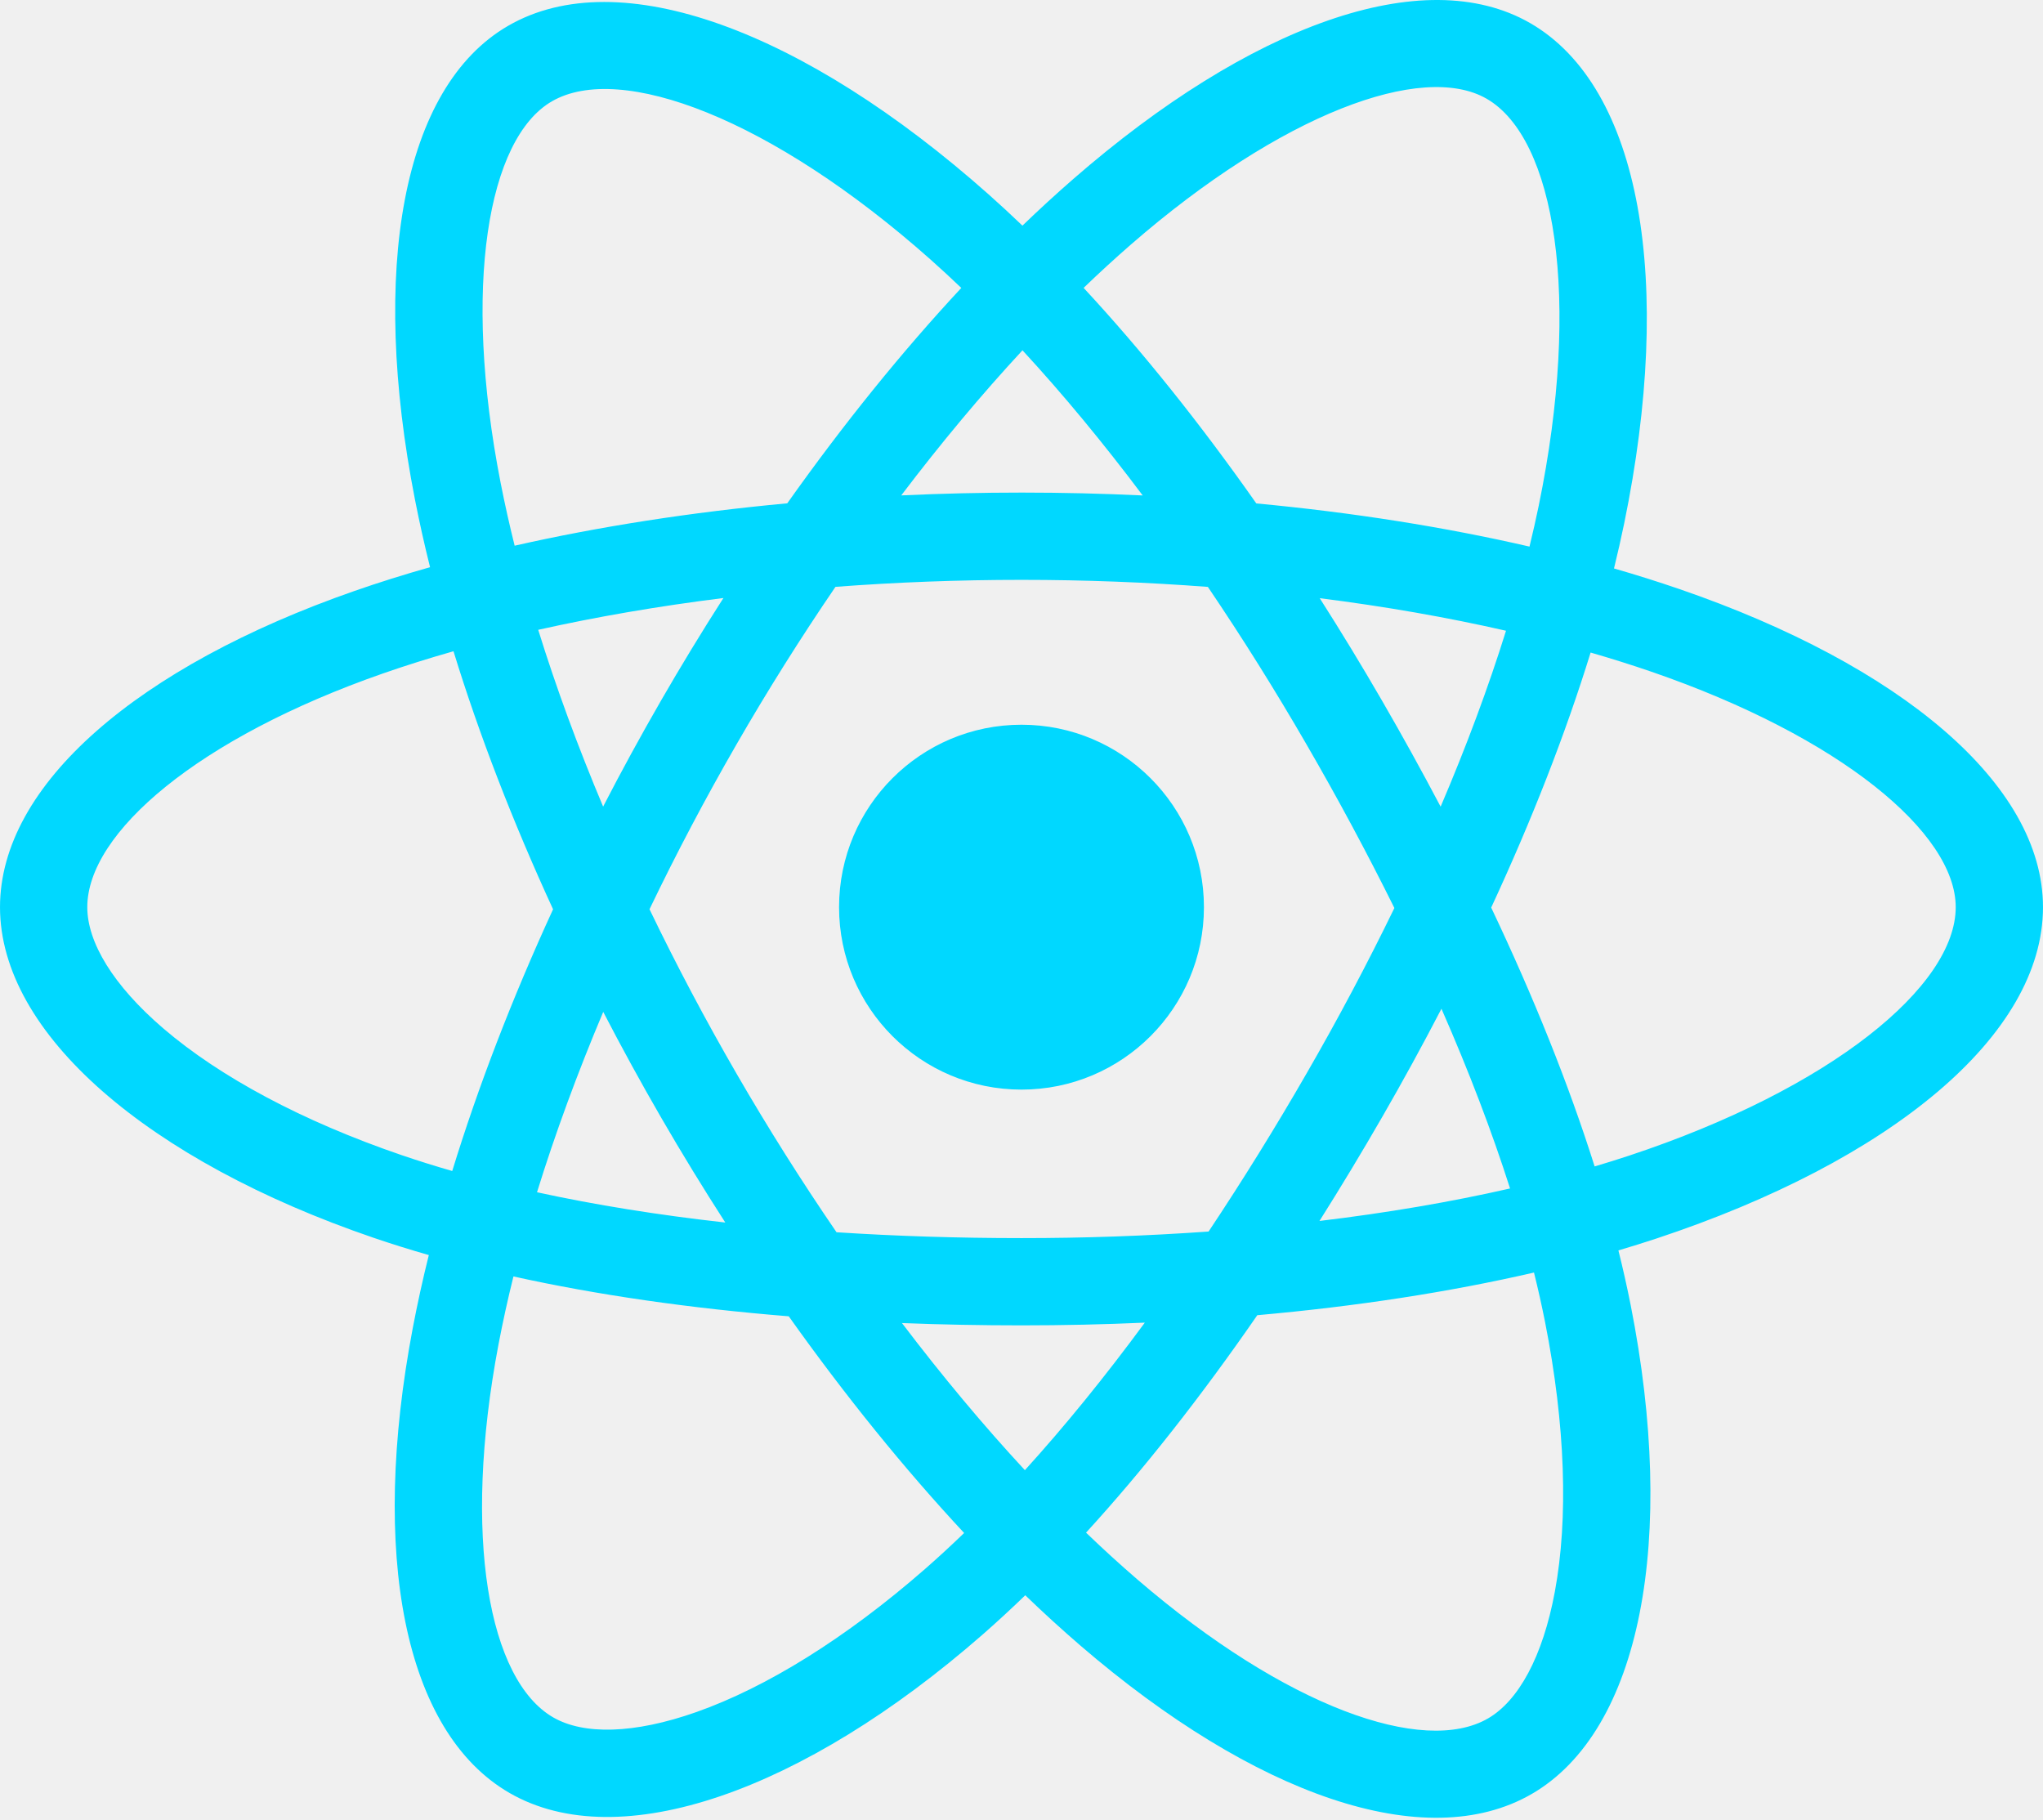
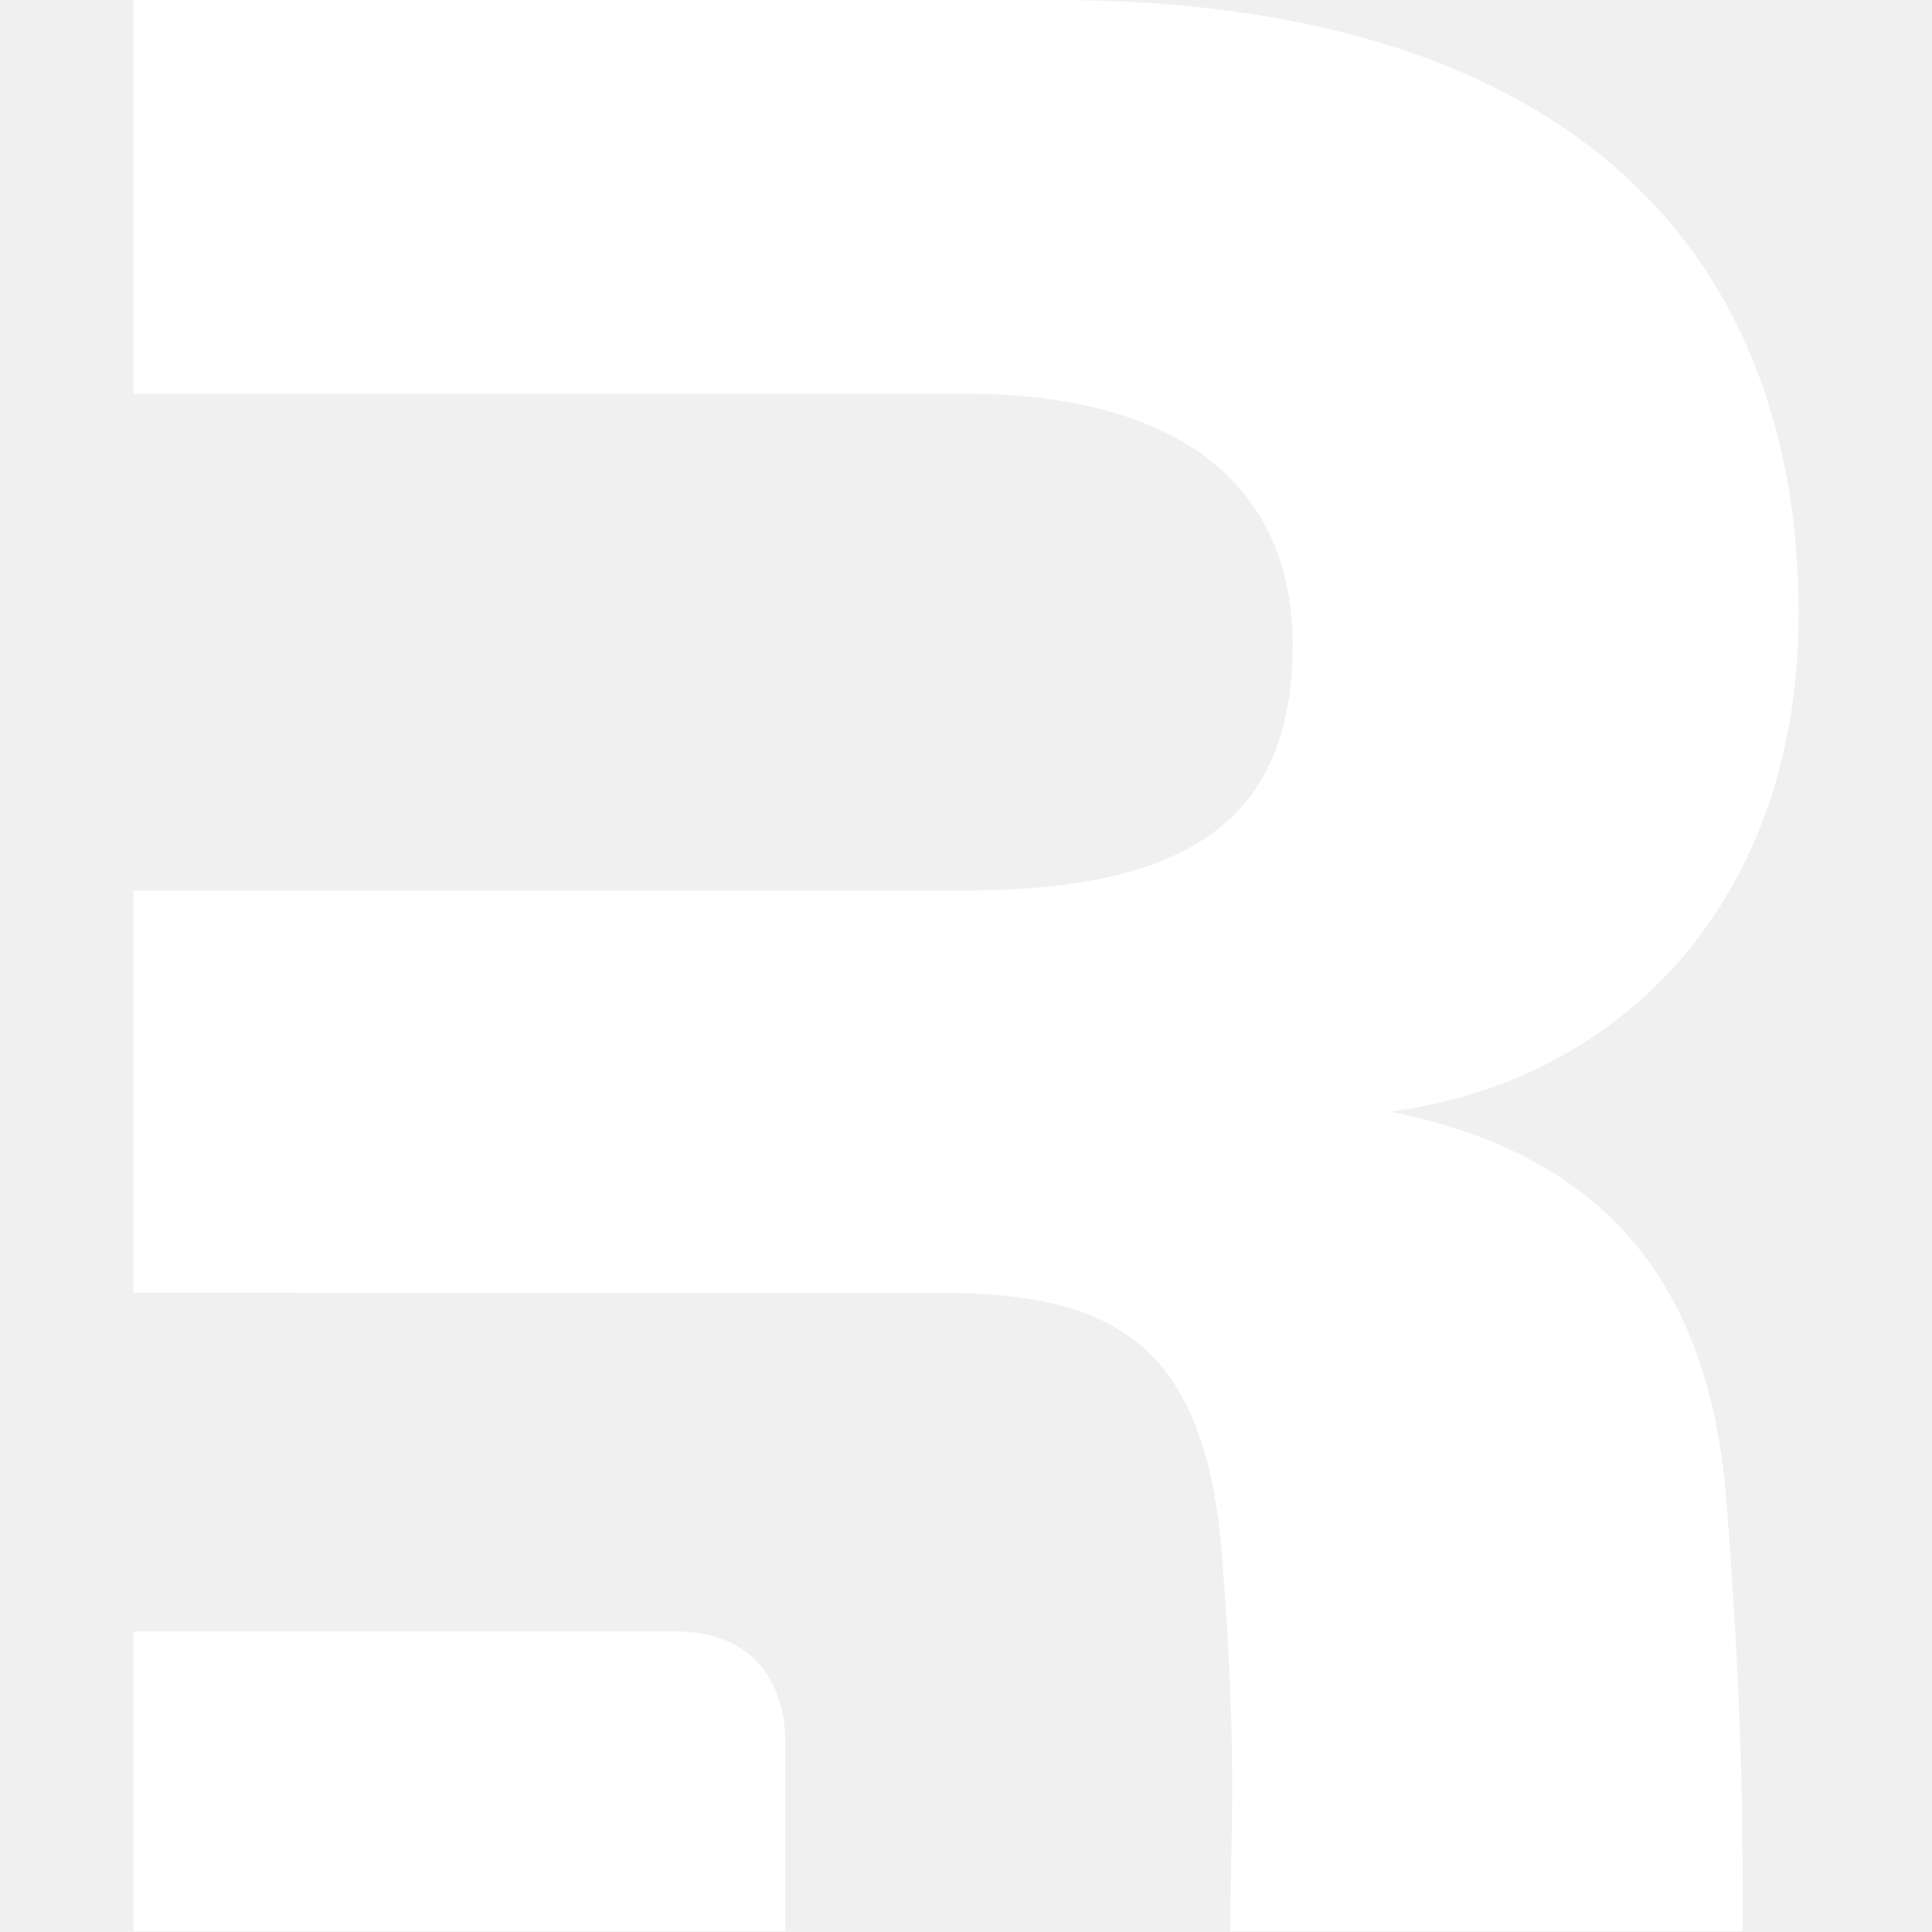
- <svg xmlns="http://www.w3.org/2000/svg" aria-hidden="true" role="img" class="iconify iconify--logos" width="35.93" height="32" preserveAspectRatio="xMidYMid meet" viewBox="0 0 256 228">
-   <path fill="#00D8FF" d="M210.483 73.824a171.49 171.49 0 0 0-8.24-2.597c.465-1.9.893-3.777 1.273-5.621c6.238-30.281 2.16-54.676-11.769-62.708c-13.355-7.7-35.196.329-57.254 19.526a171.23 171.23 0 0 0-6.375 5.848a155.866 155.866 0 0 0-4.241-3.917C100.759 3.829 77.587-4.822 63.673 3.233C50.33 10.957 46.379 33.89 51.995 62.588a170.974 170.974 0 0 0 1.892 8.48c-3.28.932-6.445 1.924-9.474 2.98C17.309 83.498 0 98.307 0 113.668c0 15.865 18.582 31.778 46.812 41.427a145.52 145.52 0 0 0 6.921 2.165a167.467 167.467 0 0 0-2.01 9.138c-5.354 28.2-1.173 50.591 12.134 58.266c13.744 7.926 36.812-.22 59.273-19.855a145.567 145.567 0 0 0 5.342-4.923a168.064 168.064 0 0 0 6.92 6.314c21.758 18.722 43.246 26.282 56.54 18.586c13.731-7.949 18.194-32.003 12.4-61.268a145.016 145.016 0 0 0-1.535-6.842c1.62-.48 3.21-.974 4.76-1.488c29.348-9.723 48.443-25.443 48.443-41.52c0-15.417-17.868-30.326-45.517-39.844Zm-6.365 70.984c-1.4.463-2.836.91-4.3 1.345c-3.24-10.257-7.612-21.163-12.963-32.432c5.106-11 9.31-21.767 12.459-31.957c2.619.758 5.16 1.557 7.61 2.4c23.69 8.156 38.14 20.213 38.14 29.504c0 9.896-15.606 22.743-40.946 31.14Zm-10.514 20.834c2.562 12.94 2.927 24.64 1.23 33.787c-1.524 8.219-4.59 13.698-8.382 15.893c-8.067 4.67-25.32-1.4-43.927-17.412a156.726 156.726 0 0 1-6.437-5.87c7.214-7.889 14.423-17.06 21.459-27.246c12.376-1.098 24.068-2.894 34.671-5.345a134.17 134.17 0 0 1 1.386 6.193ZM87.276 214.515c-7.882 2.783-14.16 2.863-17.955.675c-8.075-4.657-11.432-22.636-6.853-46.752a156.923 156.923 0 0 1 1.869-8.499c10.486 2.32 22.093 3.988 34.498 4.994c7.084 9.967 14.501 19.128 21.976 27.15a134.668 134.668 0 0 1-4.877 4.492c-9.933 8.682-19.886 14.842-28.658 17.94ZM50.35 144.747c-12.483-4.267-22.792-9.812-29.858-15.863c-6.35-5.437-9.555-10.836-9.555-15.216c0-9.322 13.897-21.212 37.076-29.293c2.813-.98 5.757-1.905 8.812-2.773c3.204 10.42 7.406 21.315 12.477 32.332c-5.137 11.18-9.399 22.249-12.634 32.792a134.718 134.718 0 0 1-6.318-1.979Zm12.378-84.26c-4.811-24.587-1.616-43.134 6.425-47.789c8.564-4.958 27.502 2.111 47.463 19.835a144.318 144.318 0 0 1 3.841 3.545c-7.438 7.987-14.787 17.08-21.808 26.988c-12.04 1.116-23.565 2.908-34.161 5.309a160.342 160.342 0 0 1-1.76-7.887Zm110.427 27.268a347.8 347.8 0 0 0-7.785-12.803c8.168 1.033 15.994 2.404 23.343 4.08c-2.206 7.072-4.956 14.465-8.193 22.045a381.151 381.151 0 0 0-7.365-13.322Zm-45.032-43.861c5.044 5.465 10.096 11.566 15.065 18.186a322.04 322.04 0 0 0-30.257-.006c4.974-6.559 10.069-12.652 15.192-18.18ZM82.802 87.83a323.167 323.167 0 0 0-7.227 13.238c-3.184-7.553-5.909-14.98-8.134-22.152c7.304-1.634 15.093-2.97 23.209-3.984a321.524 321.524 0 0 0-7.848 12.897Zm8.081 65.352c-8.385-.936-16.291-2.203-23.593-3.793c2.26-7.3 5.045-14.885 8.298-22.6a321.187 321.187 0 0 0 7.257 13.246c2.594 4.48 5.28 8.868 8.038 13.147Zm37.542 31.03c-5.184-5.592-10.354-11.779-15.403-18.433c4.902.192 9.899.29 14.978.29c5.218 0 10.376-.117 15.453-.343c-4.985 6.774-10.018 12.97-15.028 18.486Zm52.198-57.817c3.422 7.8 6.306 15.345 8.596 22.52c-7.422 1.694-15.436 3.058-23.88 4.071a382.417 382.417 0 0 0 7.859-13.026a347.403 347.403 0 0 0 7.425-13.565Zm-16.898 8.101a358.557 358.557 0 0 1-12.281 19.815a329.4 329.4 0 0 1-23.444.823c-7.967 0-15.716-.248-23.178-.732a310.202 310.202 0 0 1-12.513-19.846h.001a307.41 307.41 0 0 1-10.923-20.627a310.278 310.278 0 0 1 10.89-20.637l-.001.001a307.318 307.318 0 0 1 12.413-19.761c7.613-.576 15.42-.876 23.31-.876H128c7.926 0 15.743.303 23.354.883a329.357 329.357 0 0 1 12.335 19.695a358.489 358.489 0 0 1 11.036 20.54a329.472 329.472 0 0 1-11 20.722Zm22.56-122.124c8.572 4.944 11.906 24.881 6.52 51.026c-.344 1.668-.73 3.367-1.15 5.09c-10.622-2.452-22.155-4.275-34.23-5.408c-7.034-10.017-14.323-19.124-21.64-27.008a160.789 160.789 0 0 1 5.888-5.4c18.9-16.447 36.564-22.941 44.612-18.3ZM128 90.808c12.625 0 22.86 10.235 22.86 22.86s-10.235 22.86-22.86 22.86s-22.86-10.235-22.86-22.86s10.235-22.86 22.86-22.86Z" />
+ <svg xmlns="http://www.w3.org/2000/svg" width="50px" height="50px" viewBox="0 0 256 297" version="1.1">
+   <g stroke="none" stroke-width="1" fill="none" fill-rule="evenodd">
+     <path d="M141.675,-7.10542736e-15 C218.047,-7.10542736e-15 256,36.349 256,94.414 C256,137.844 229.293,166.167 193.215,170.888 C223.67,177.025 241.474,194.492 244.755,228.953 L245.229,235.29 L245.644,241.214 L246.002,246.756 L246.251,250.935 L246.518,255.865 L246.656,258.679 L246.854,263.149 L247.013,267.371 L247.092,269.798 L247.199,273.686 L247.291,278.132 L247.324,280.28 L247.384,286.506 L247.404,293.002 L247.405,296.887 L168.646,296.887 L168.65,295.266 L168.65,295.266 L168.678,292.12 L168.678,292.12 L168.725,289.055 L168.861,281.631 L168.896,279.142 L168.923,275.24 L168.923,275.24 L168.919,272.744 L168.896,270.127 L168.864,268.073 L168.8,265.197 L168.706,262.147 L168.581,258.905 L168.42,255.45 L168.325,253.637 L168.164,250.804 L167.979,247.828 L167.692,243.624 L167.445,240.282 C167.374,239.251 167.291,238.245 167.198,237.262 L166.996,235.328 C164.395,212.501 155.341,203.171 139.833,200.059 L138.526,199.814 C137.644,199.66 136.743,199.525 135.822,199.406 L134.425,199.242 C134.189,199.217 133.953,199.193 133.715,199.169 L132.273,199.042 L132.273,199.042 L130.802,198.939 L130.802,198.939 L129.3,198.858 L129.3,198.858 L127.786,198.8 L126.242,198.761 L124.668,198.743 L124.668,198.743 L0,198.74 L0,136.9 L127.619,136.9 C129.706,136.9 131.728,136.861 133.686,136.78 L135.622,136.685 L135.622,136.685 L137.515,136.563 L137.515,136.563 L139.365,136.413 C139.67,136.385 139.973,136.357 140.274,136.327 L142.059,136.134 C143.235,135.995 144.383,135.837 145.501,135.659 L147.158,135.378 C167.867,131.624 178.221,120.63 178.221,99.178 C178.221,75.104 161.354,60.513 127.619,60.513 L0,60.513 L0,-7.10542736e-15 L141.675,-7.10542736e-15 Z M83.276,250.785 C93.609,250.785 97.933,256.523 99.473,262.015 L99.676,262.804 L99.676,262.804 L99.843,263.587 L99.952,264.204 L99.998,264.51 L100.076,265.113 L100.134,265.704 L100.157,265.994 L100.188,266.562 L100.198,266.84 L100.206,267.381 L100.206,296.887 L0,296.887 L0,250.785 L83.276,250.785 Z" fill="#ffffff" fill-rule="nonzero" />
+   </g>
</svg>
